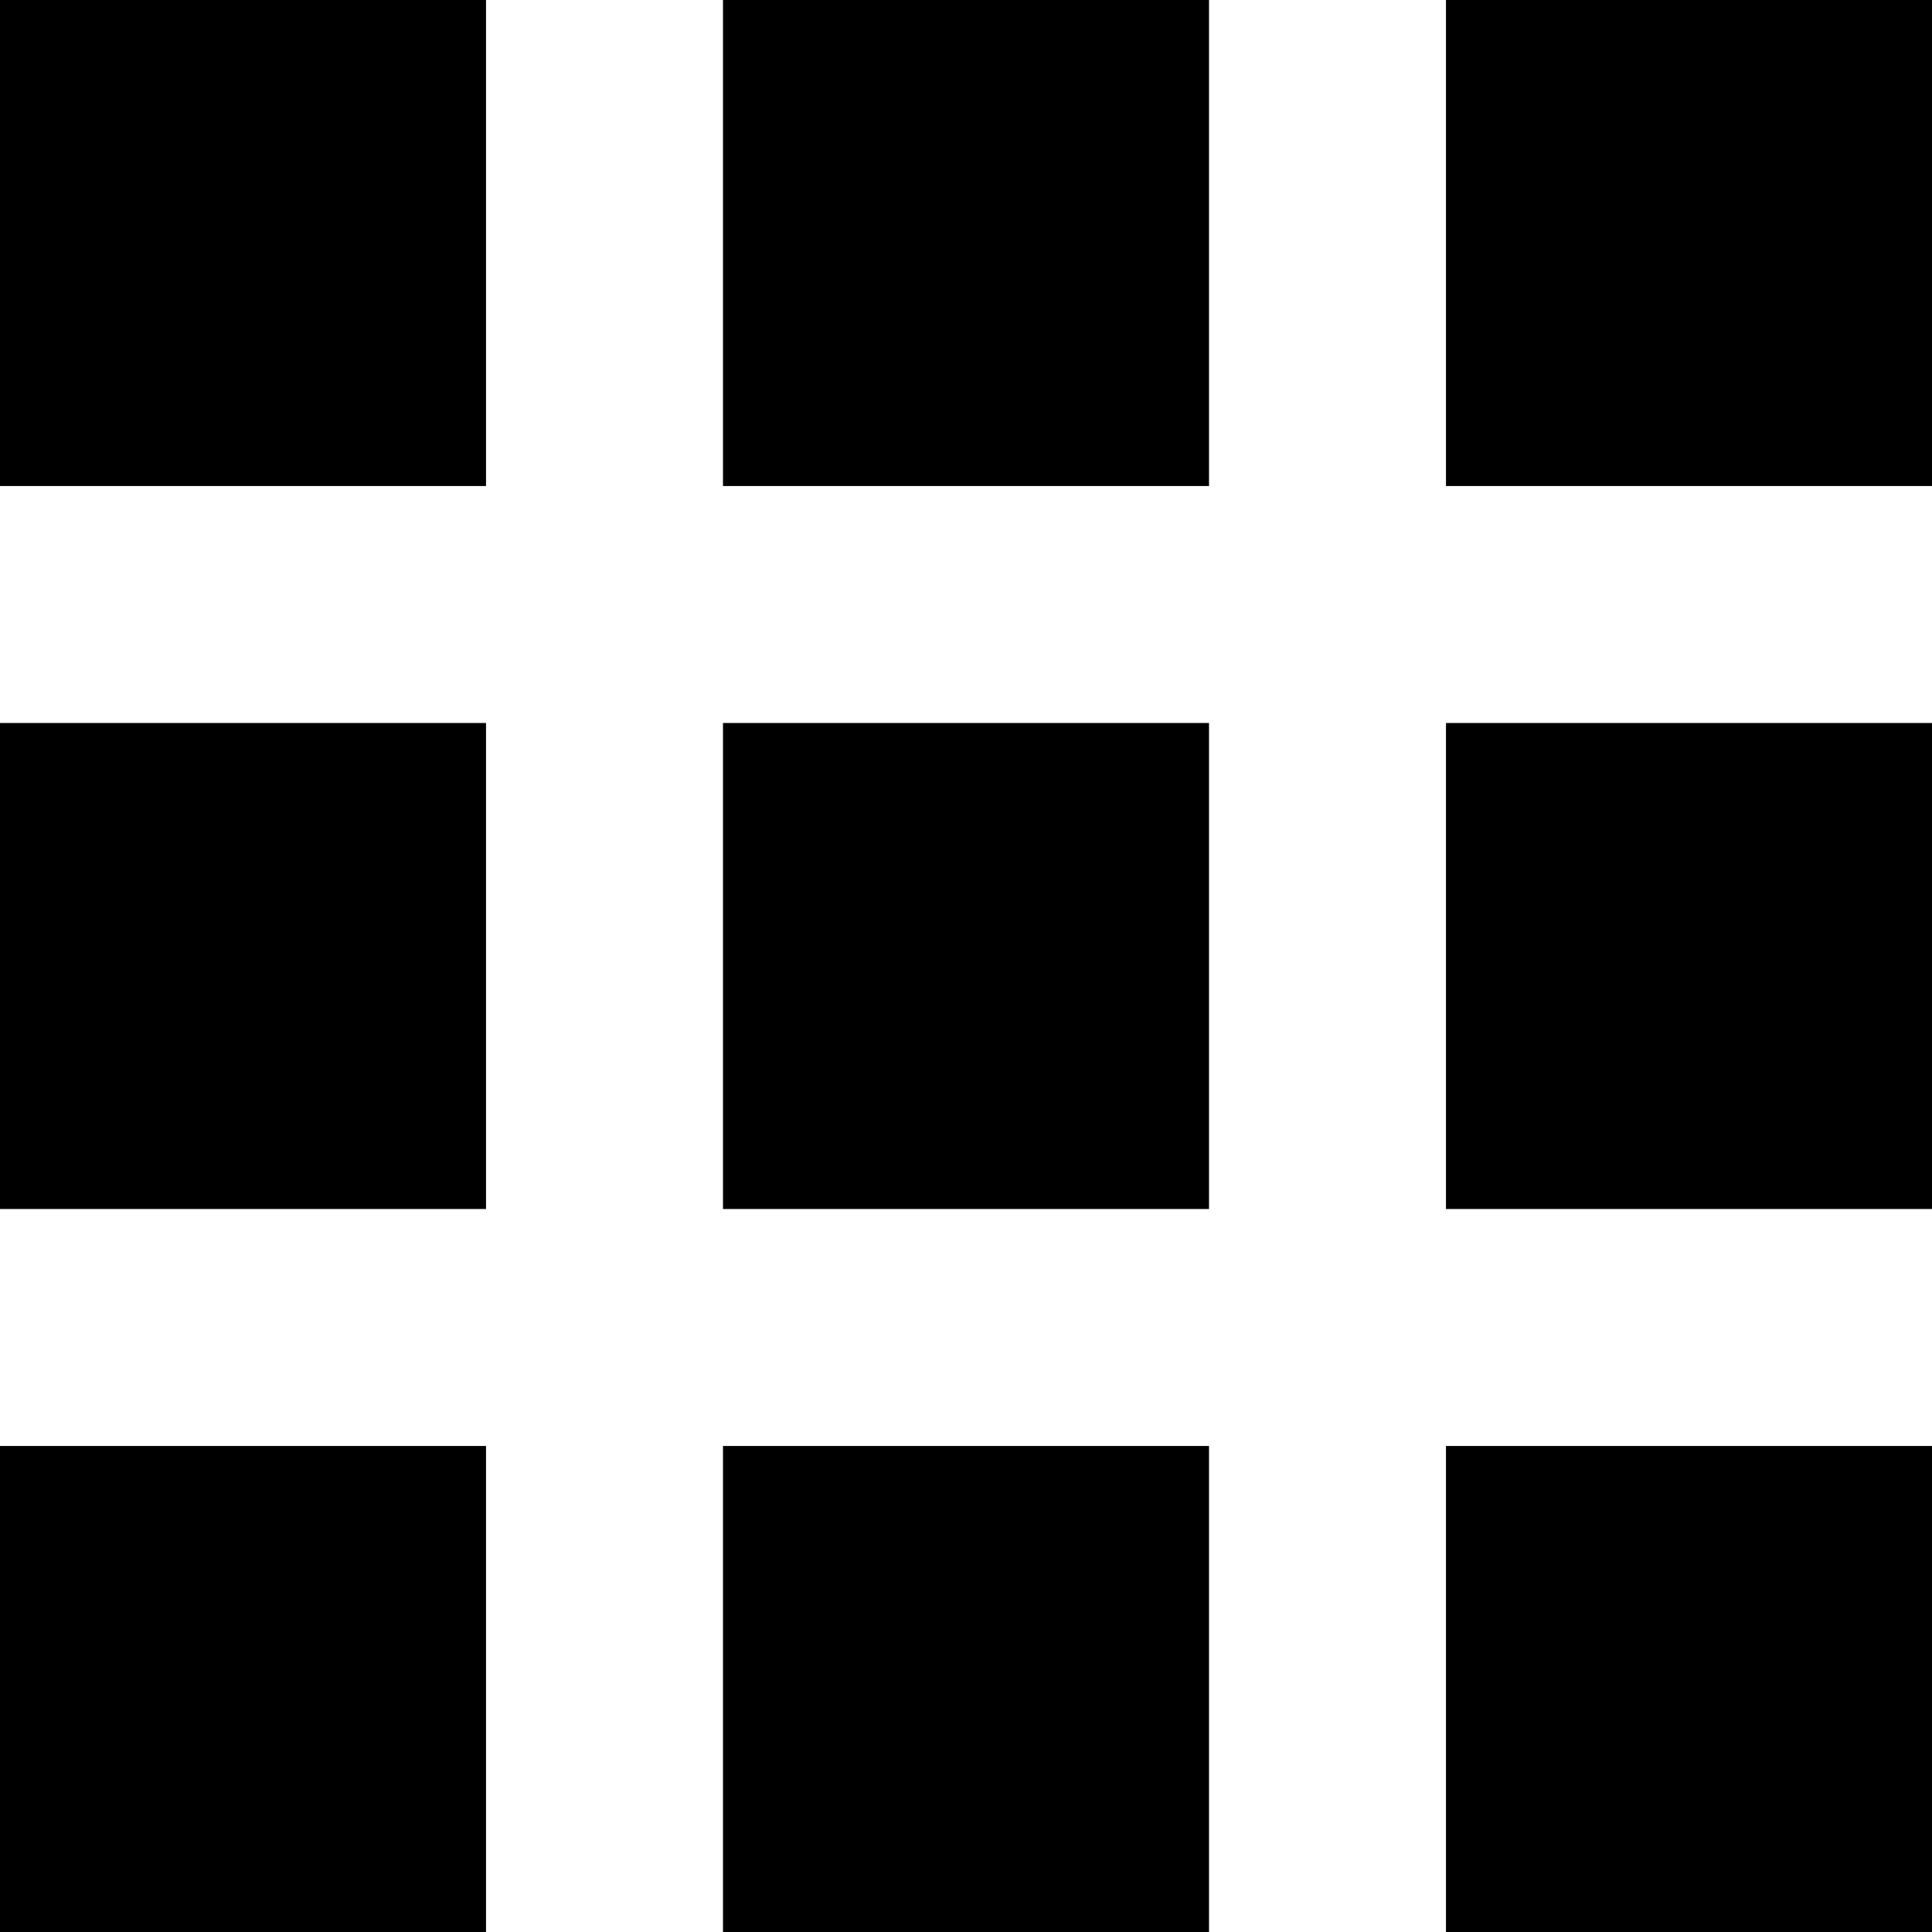
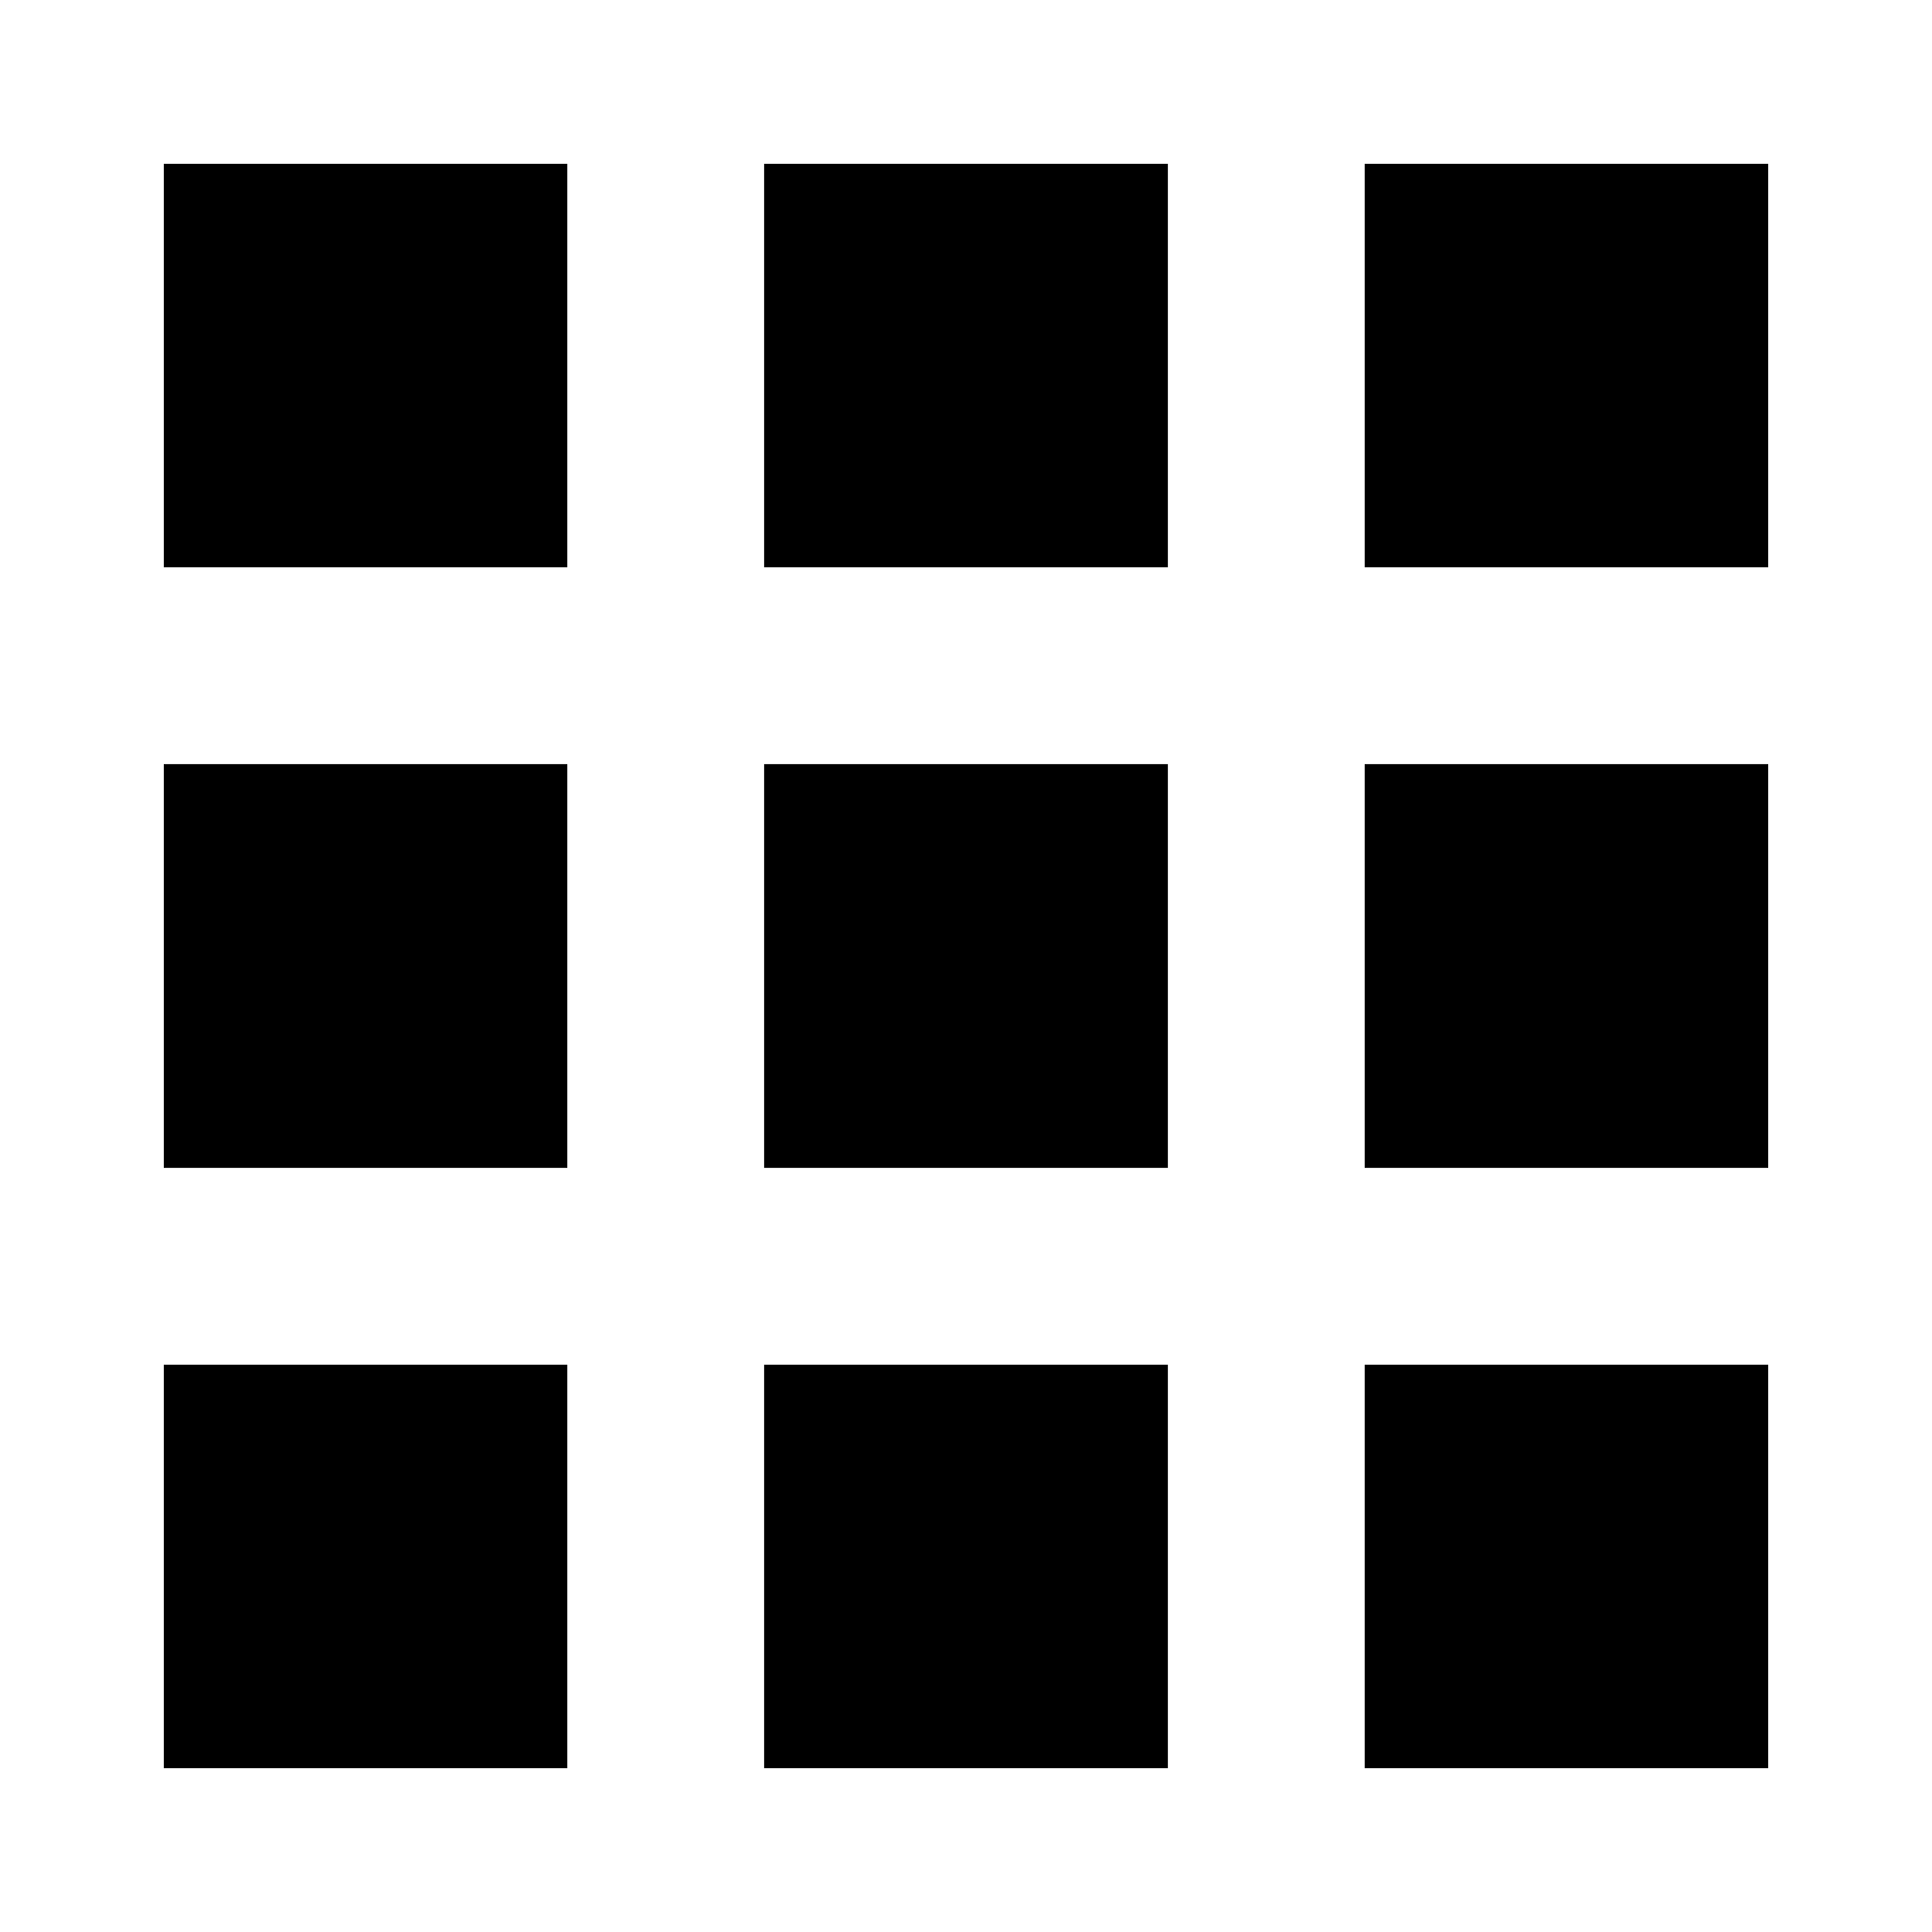
- <svg xmlns="http://www.w3.org/2000/svg" version="1.1" id="Layer_1" x="0px" y="0px" viewBox="0 0 256 256" style="enable-background:new 0 0 256 256;" xml:space="preserve">
-   <g>
-     <g>
-       <path d="M191.6,256v-64.4H256V256H191.6z M191.6,160.2V95.8H256v64.4H191.6z M95.8,64.4V0h64.4v64.4H95.8z M191.6,0H256v64.4    h-64.4V0z M95.8,160.2V95.8h64.4v64.4H95.8z M0,160.2V95.8h64.4v64.4H0z M0,256v-64.4h64.4V256H0z M95.8,256v-64.4h64.4V256H95.8z     M0,64.4V0h64.4v64.4H0z" />
+ <svg xmlns="http://www.w3.org/2000/svg" version="1.1" id="Layer_1" x="0px" y="0px" viewBox="0 0 256 256" xml:space="preserve" style="enable-background:new 0 0 256 256;">
+   <defs id="defs11" />
+   <g id="g6" transform="matrix(0.8305085,0,0,0.8305085,21.69492,21.69492)">
+     <g id="g4">
+       <path d="M 191.6,256 V 191.6 H 256 V 256 Z m 0,-95.8 V 95.8 H 256 v 64.4 z M 95.8,64.4 V 0 h 64.4 V 64.4 Z M 191.6,0 H 256 V 64.4 H 191.6 Z M 95.8,160.2 V 95.8 h 64.4 v 64.4 z M 0,160.2 V 95.8 h 64.4 v 64.4 z M 0,256 V 191.6 H 64.4 V 256 Z m 95.8,0 v -64.4 h 64.4 V 256 Z M 0,64.4 V 0 h 64.4 v 64.4 z" id="path2" />
    </g>
  </g>
</svg>
